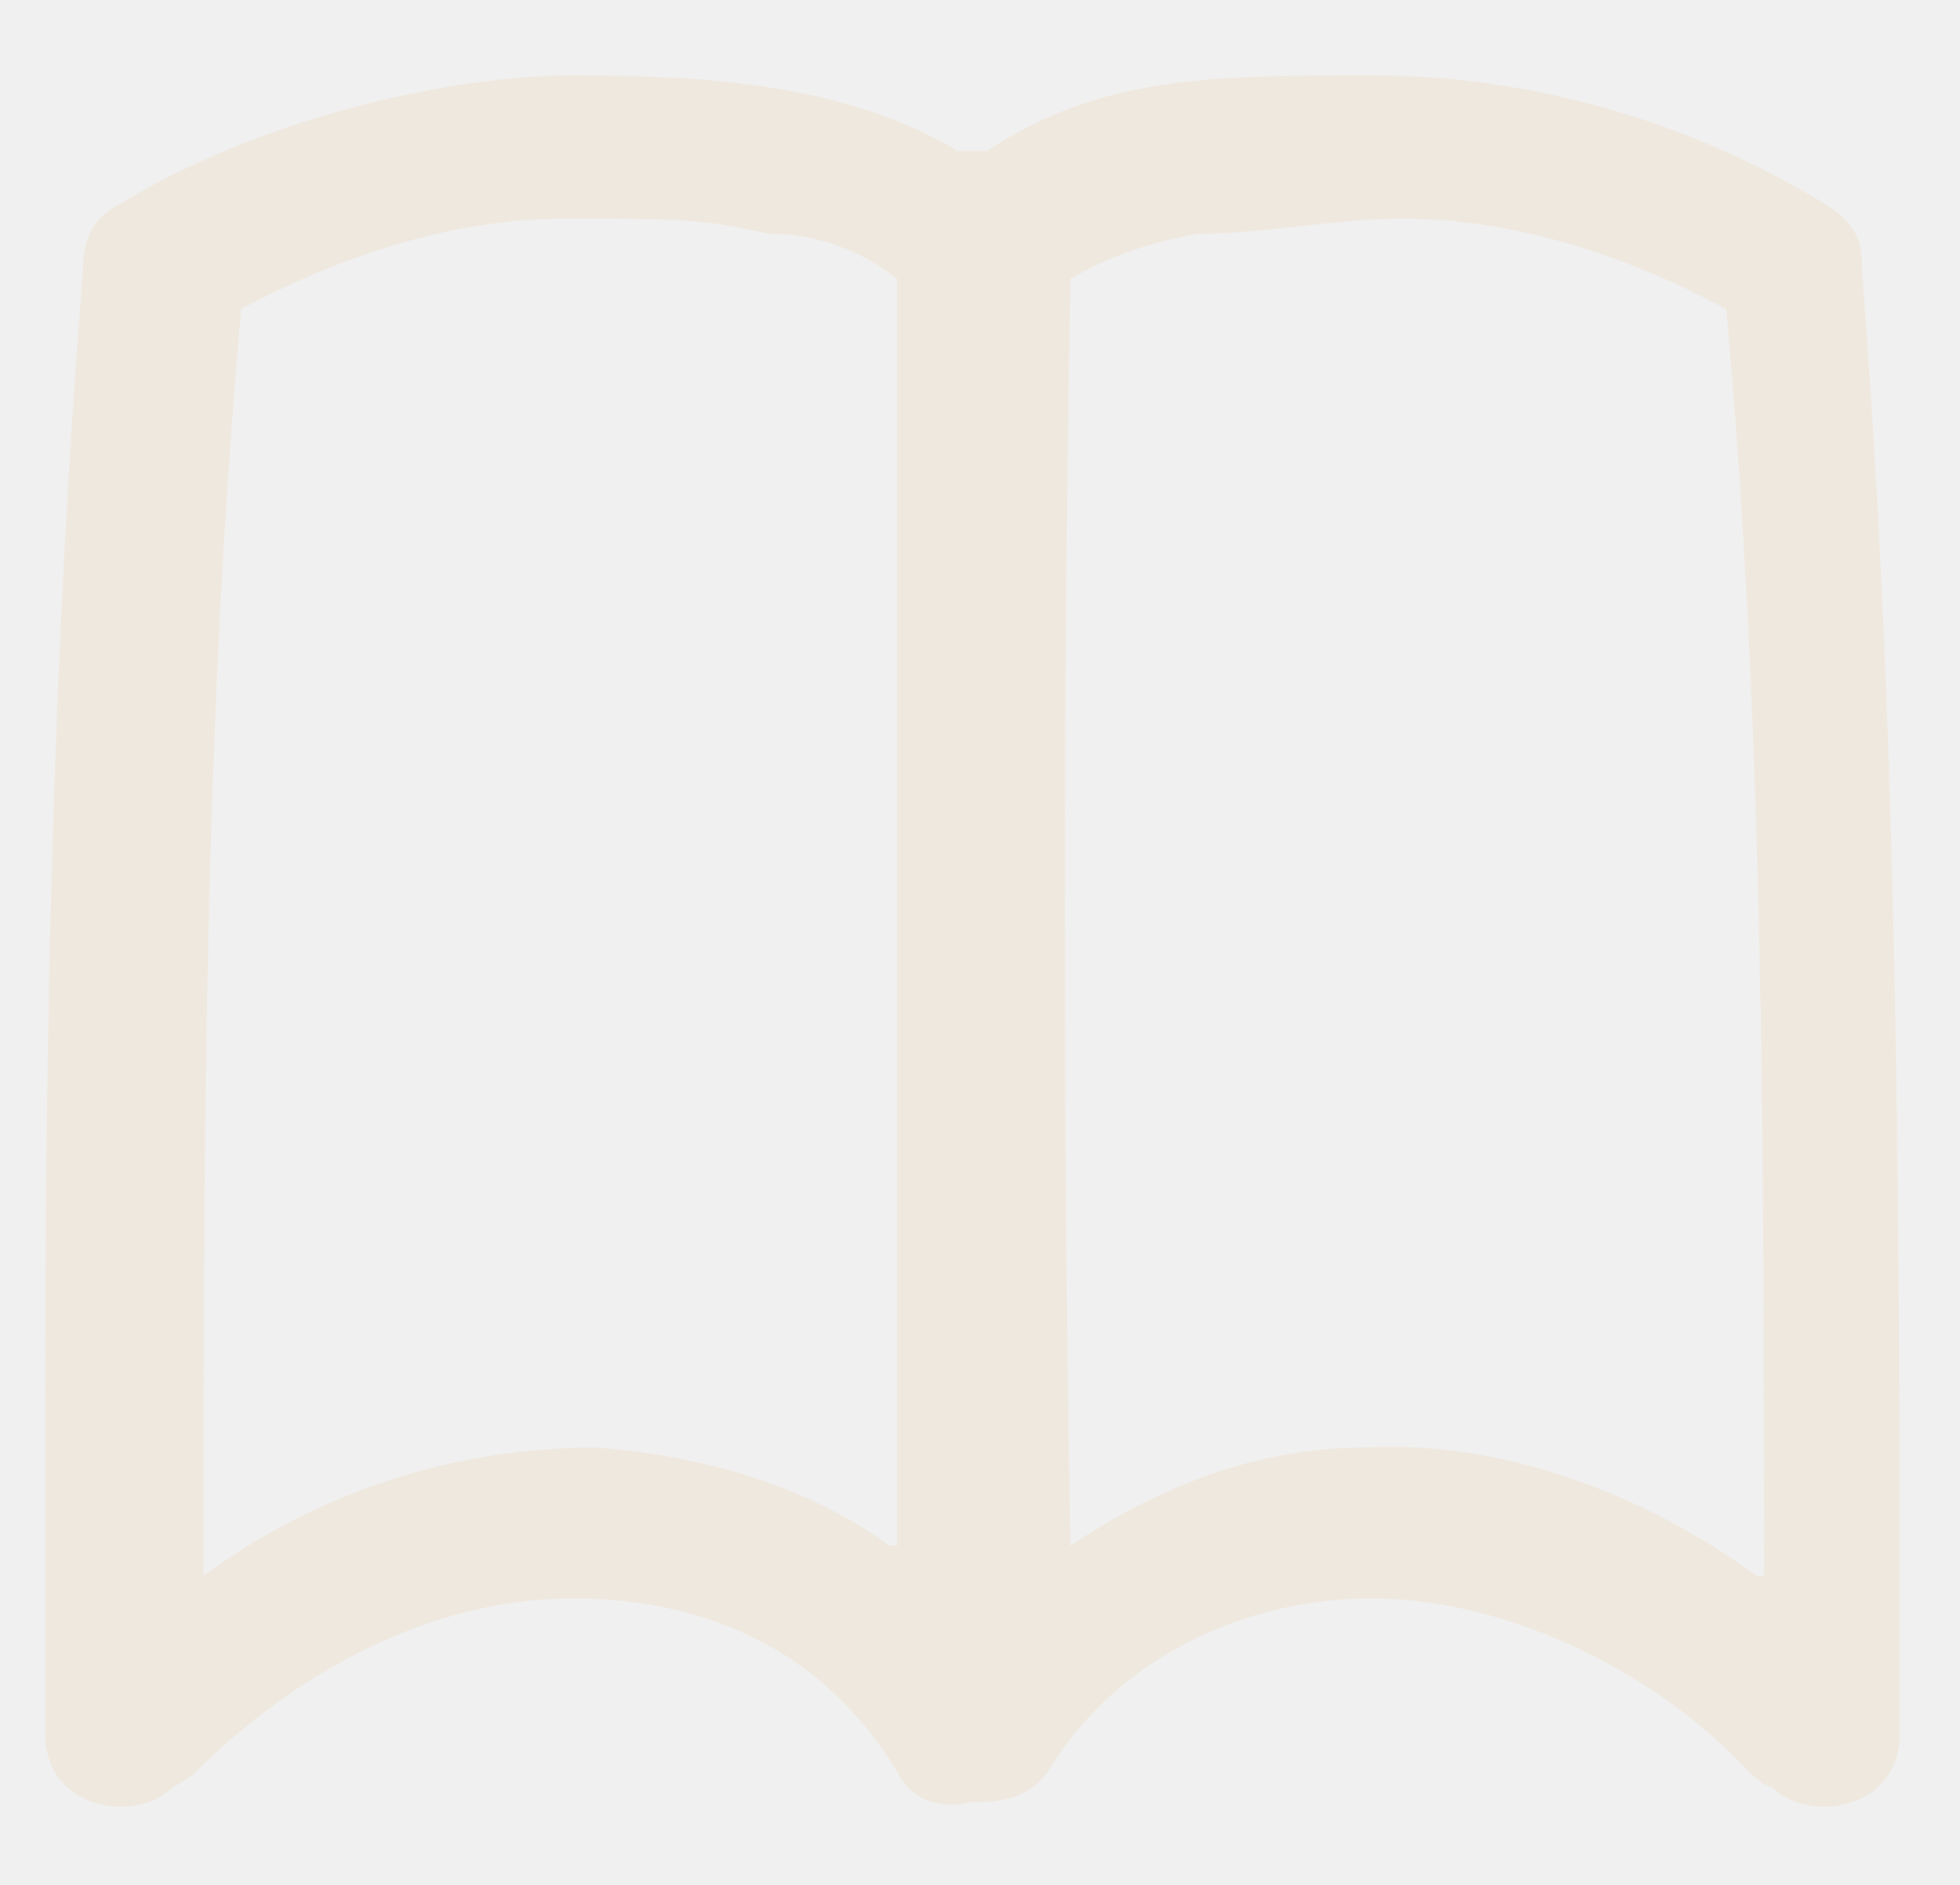
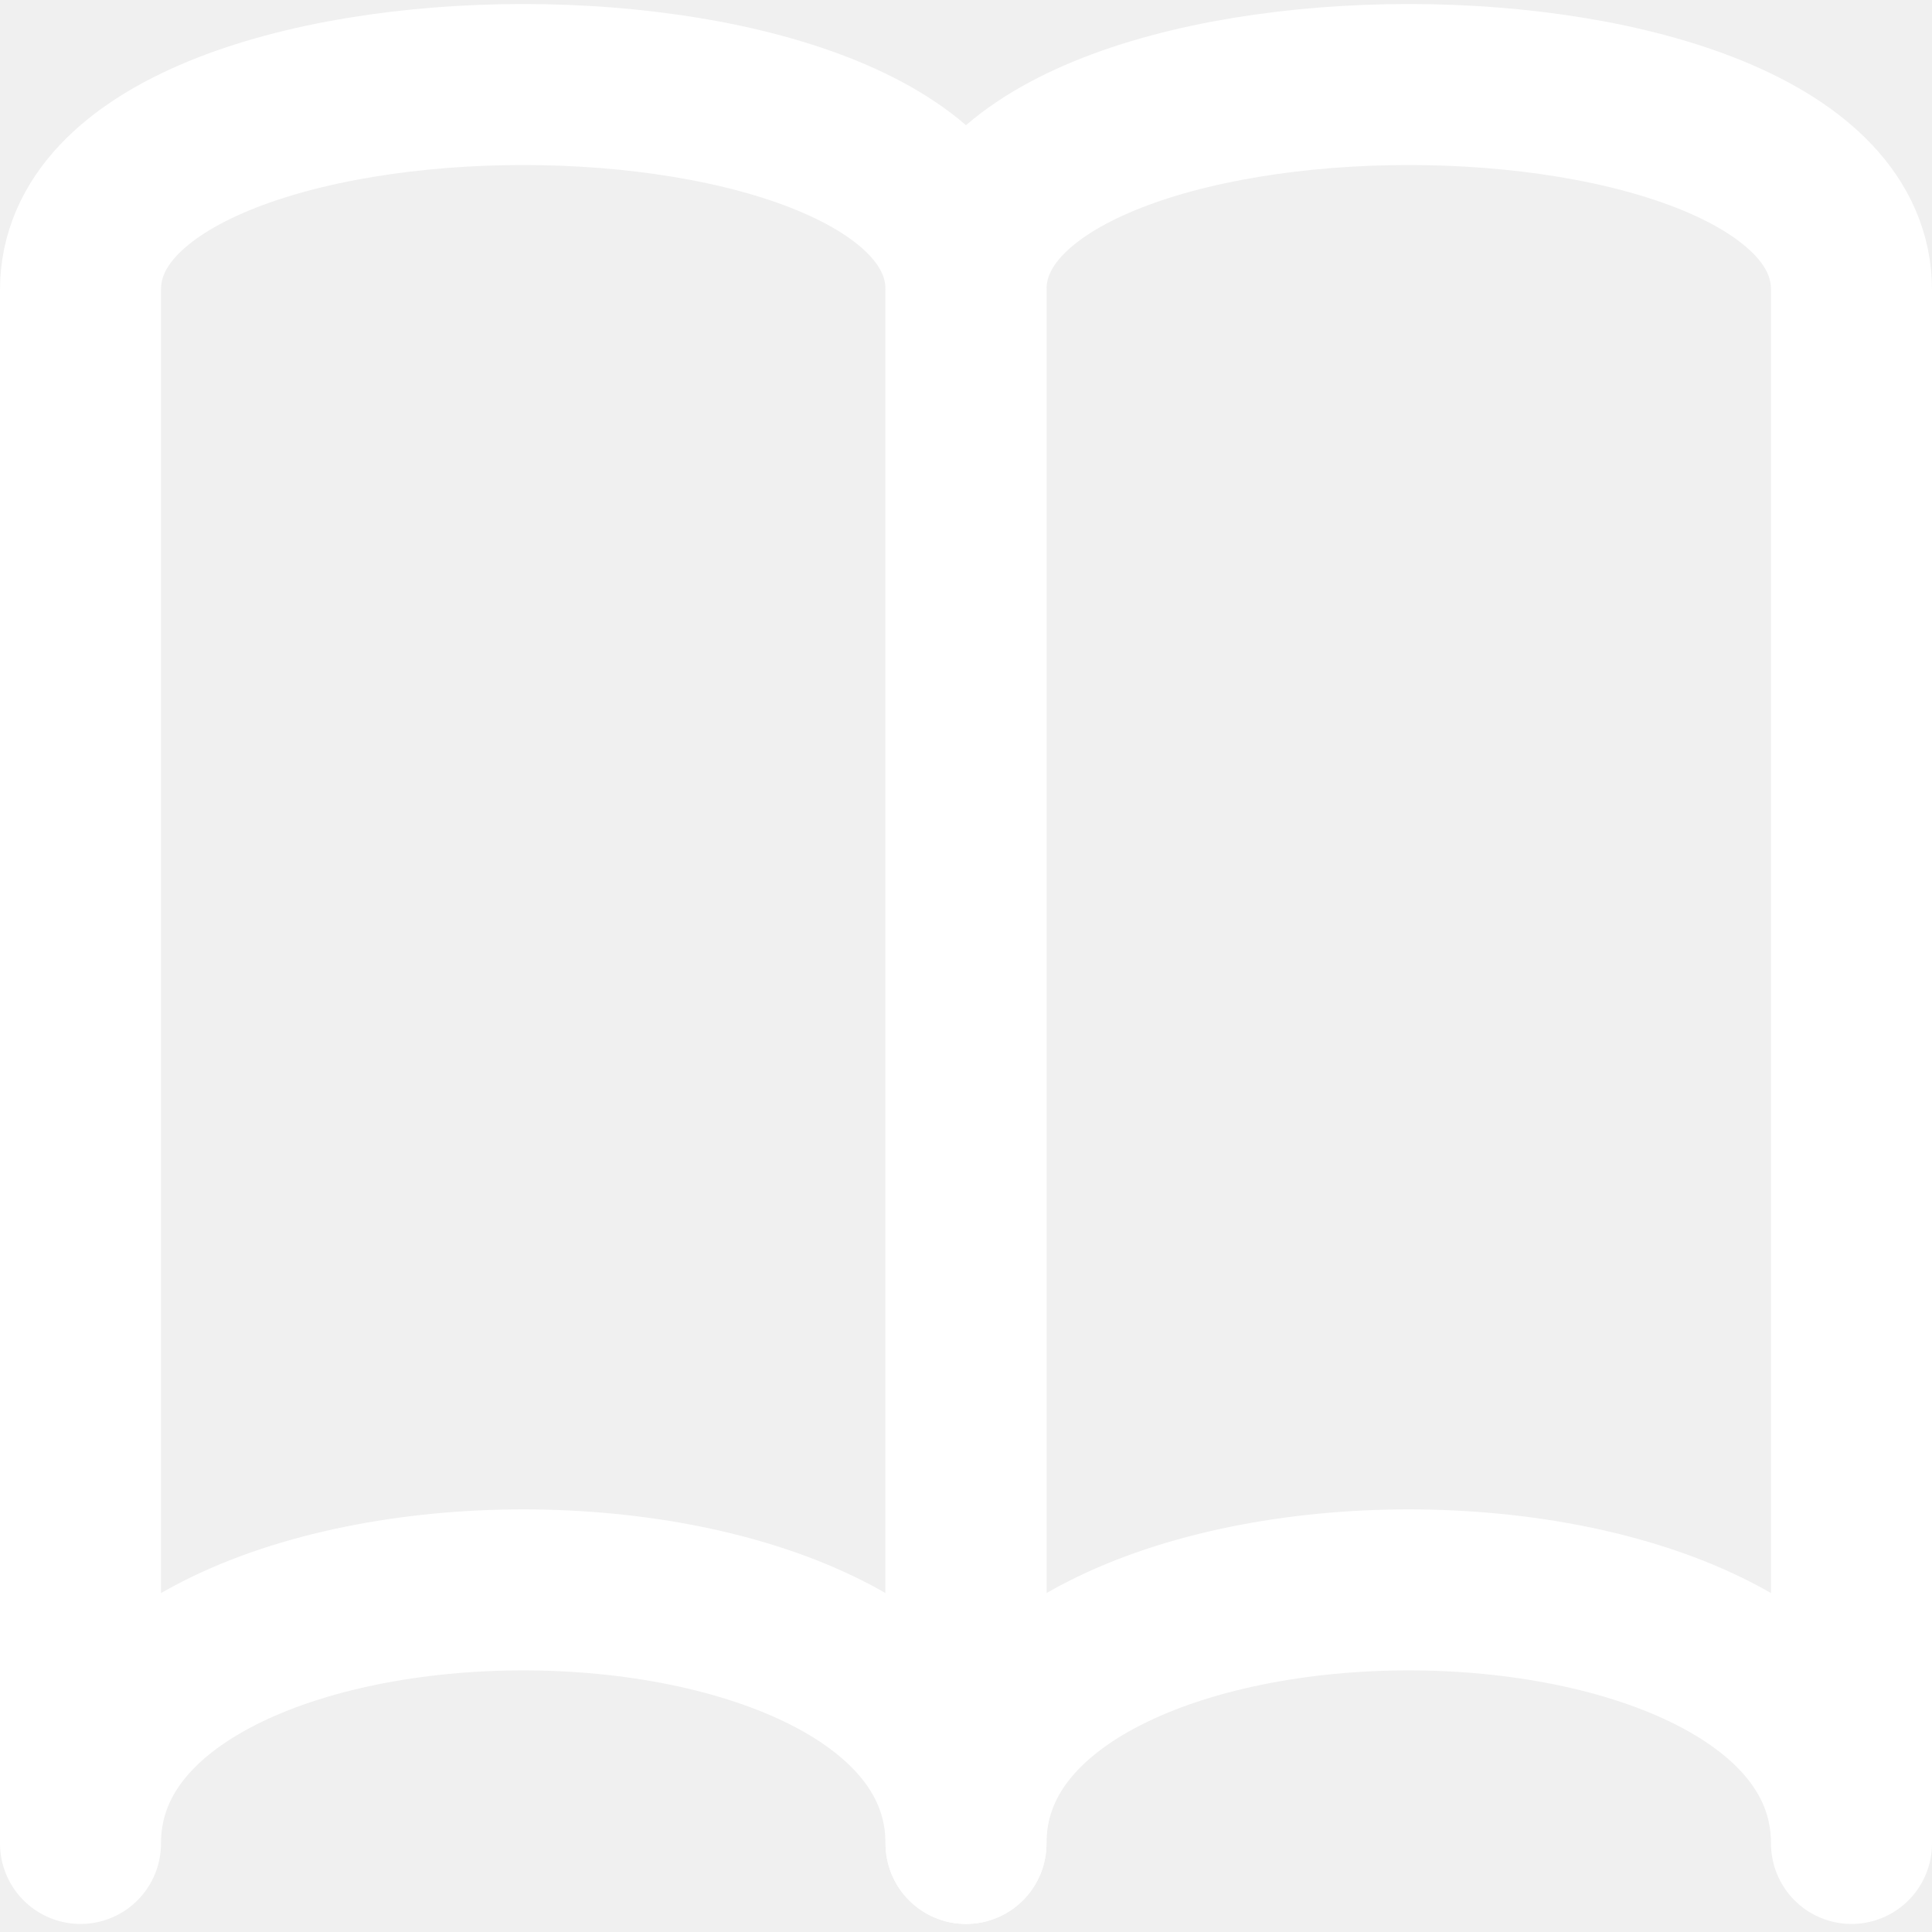
- <svg xmlns="http://www.w3.org/2000/svg" id="Layer_1" version="1.1" viewBox="0 0 26 25">
+ <svg xmlns="http://www.w3.org/2000/svg" id="Layer_1" version="1.1" viewBox="0 0 24 24">
  <defs>
    <style>
      .st0 {
-         fill: #efe8df;
+         fill: none;
+         stroke: #fff;
+         stroke-linecap: round;
+         stroke-linejoin: round;
+         stroke-width: 2px;
      }
    </style>
  </defs>
-   <path class="st0" d="M24.7,3.6h0c0-.3,0-.6-.5-.9-1.8-1.1-3.9-1.7-6-1.7s-3.6,0-5.1,1h-.4c-1.5-.9-3.4-1-5.1-1S3.4,1.6,1.6,2.7c-.4.2-.5.5-.5.9-.4,5-.5,10-.5,15s0,2.9,0,4.4c0,1,1.2,1.2,1.7.7,0,0,.2-.1.3-.2,1.3-1.3,3.1-2.3,5-2.3s3.4.8,4.3,2.3c.2.4.6.5,1,.4.3,0,.7,0,1-.4.9-1.5,2.6-2.3,4.3-2.3s3.7.9,5,2.3c0,0,.2.2.3.2.5.5,1.7.3,1.7-.7,0-6.5,0-13-.5-19.4ZM11.9,20.5h-.1c-1.1-.8-2.5-1.2-3.9-1.3-1.9,0-3.7.6-5.2,1.7,0-5.6,0-11.2.5-16.8,1.3-.7,2.8-1.2,4.3-1.2s1.8,0,2.7.2c.6,0,1.2.2,1.7.6v16.8ZM23.3,20.9c-1.5-1.1-3.4-1.8-5.2-1.7-1.4,0-2.7.5-3.9,1.3-.1-5.6-.1-11.2,0-16.8.5-.3,1.1-.5,1.7-.6.9,0,1.8-.2,2.7-.2,1.5,0,3,.5,4.3,1.2.5,5.6.5,11.2.5,16.8h-.1Z" />
+   <path class="st0" d="M23,22.9V3.6C23,.2,12,.2,12,3.6v19.3c0-4.2,11-4.2,11,0Z" />
+   <path class="st0" d="M12,22.9V3.6C12,.2,1,.2,1,3.6v19.3c0-4.2,11-4.2,11,0Z" />
</svg>
